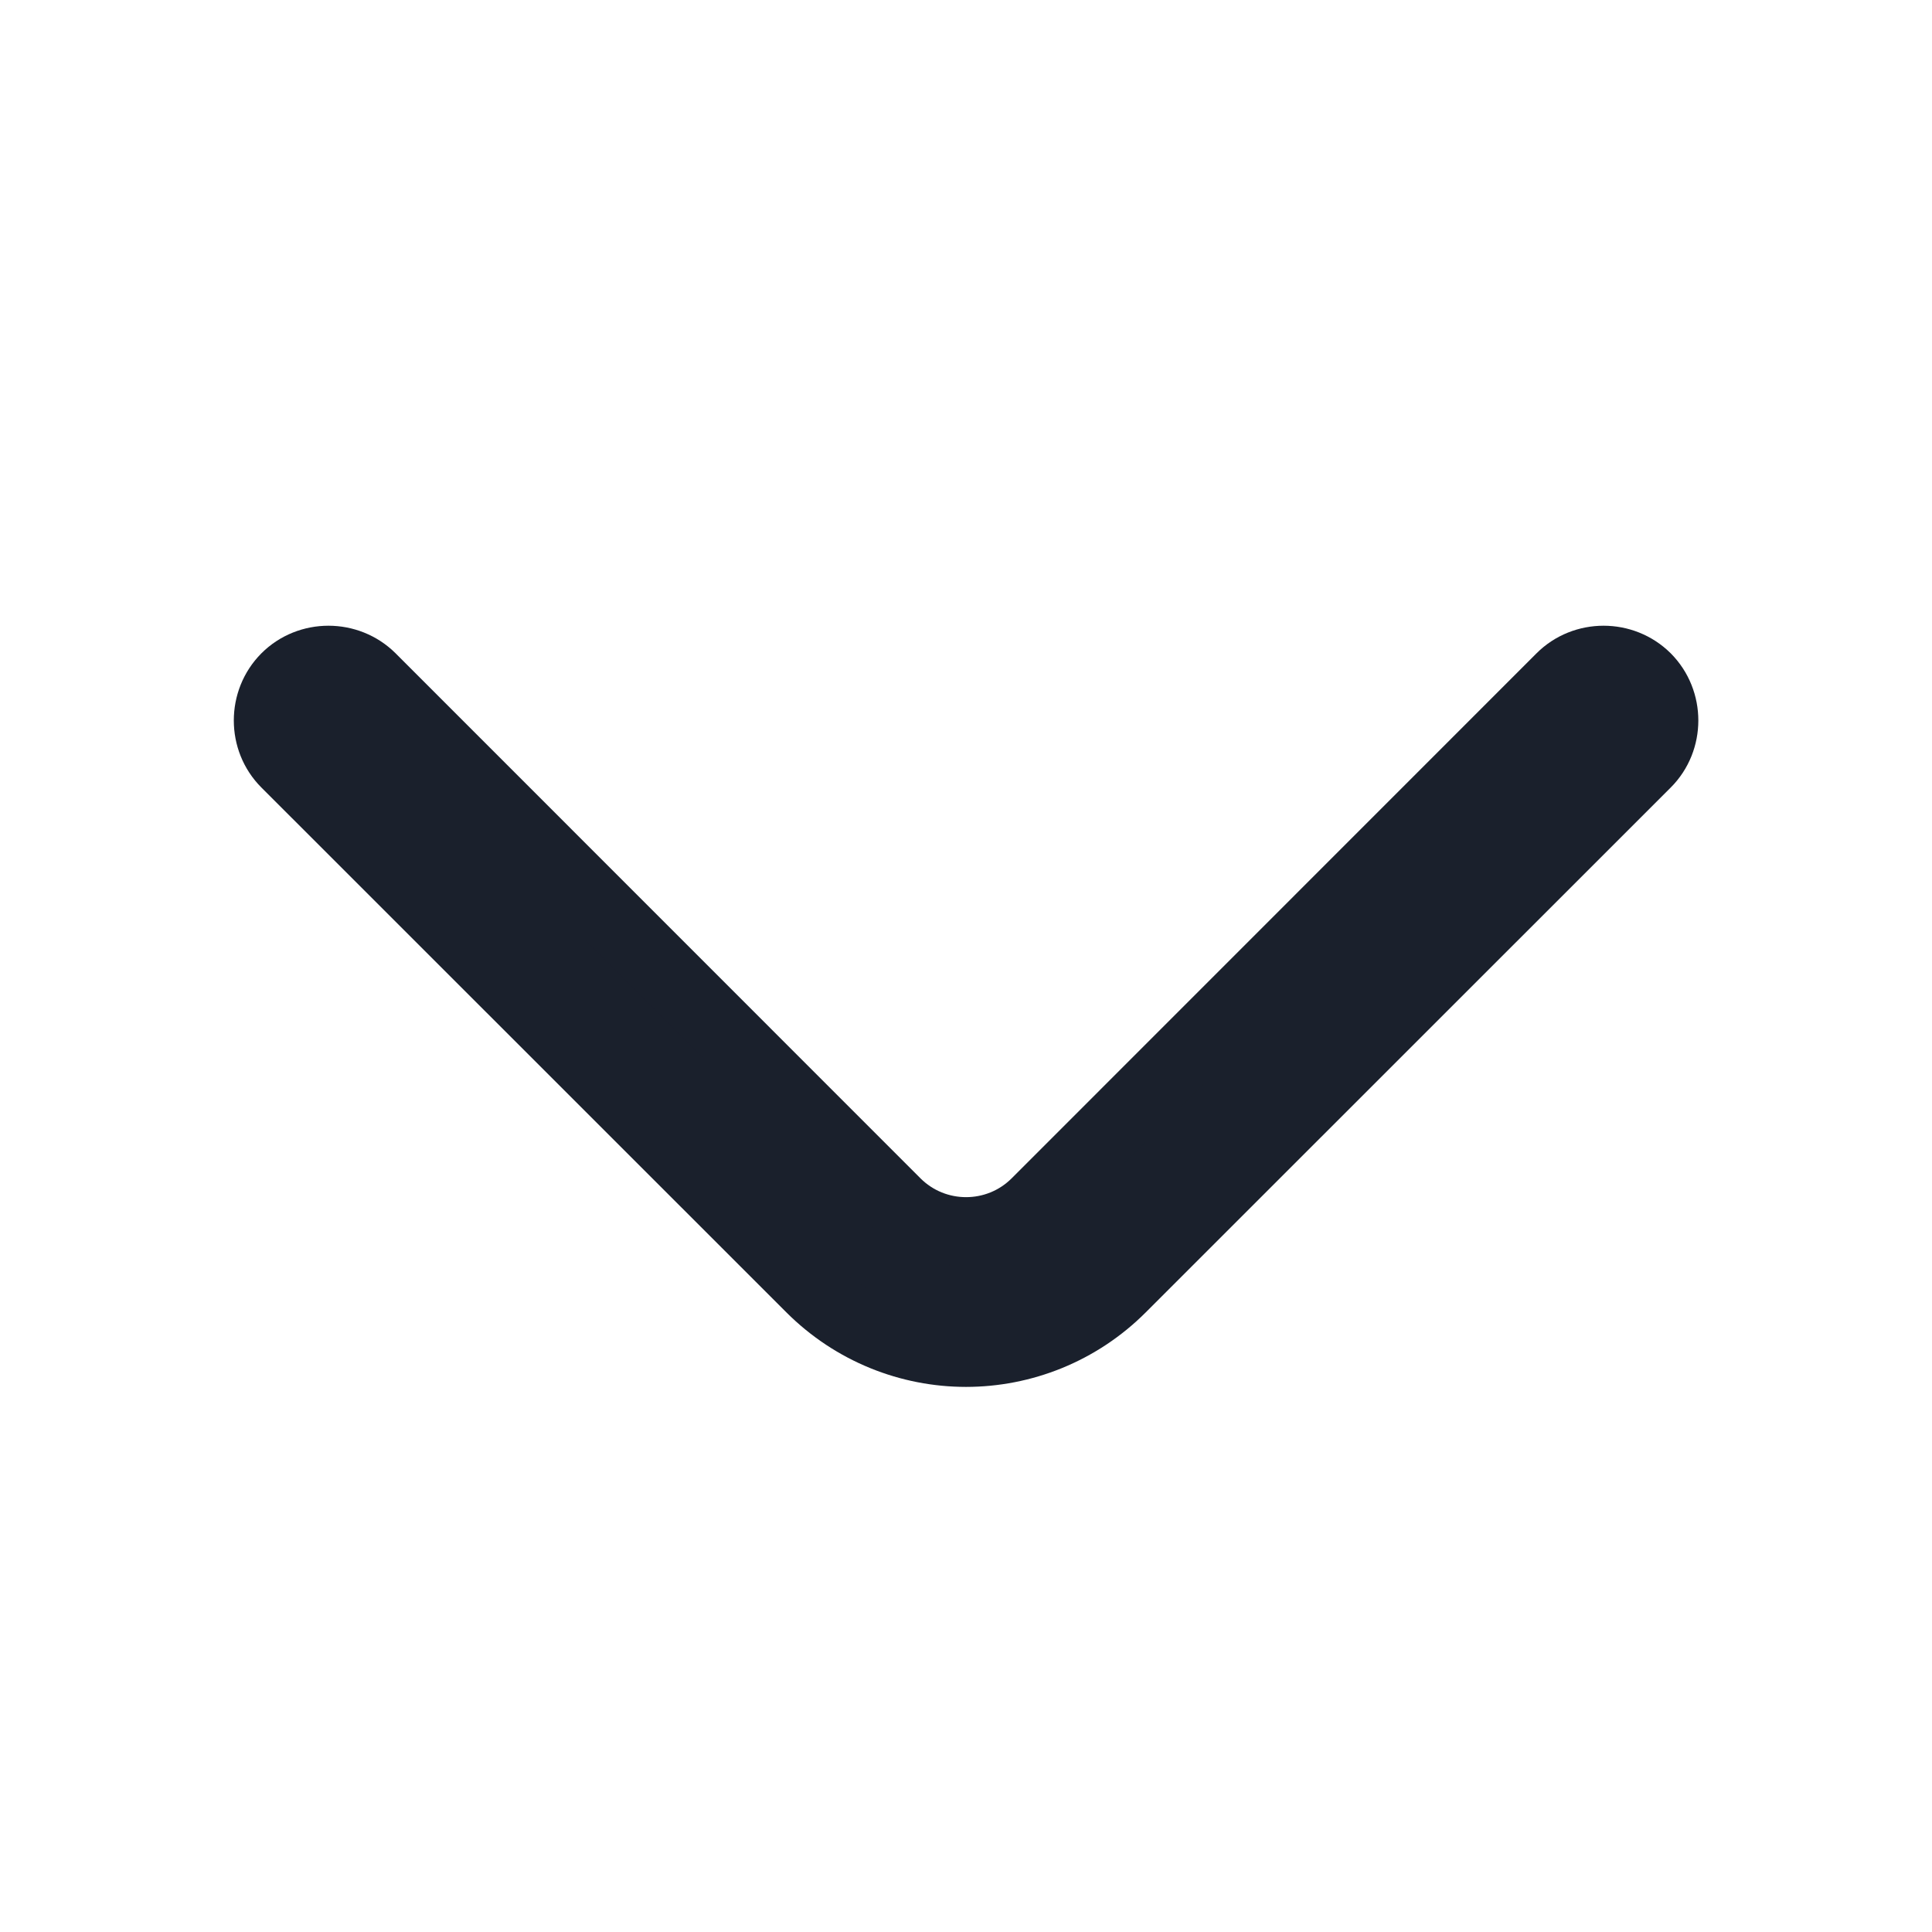
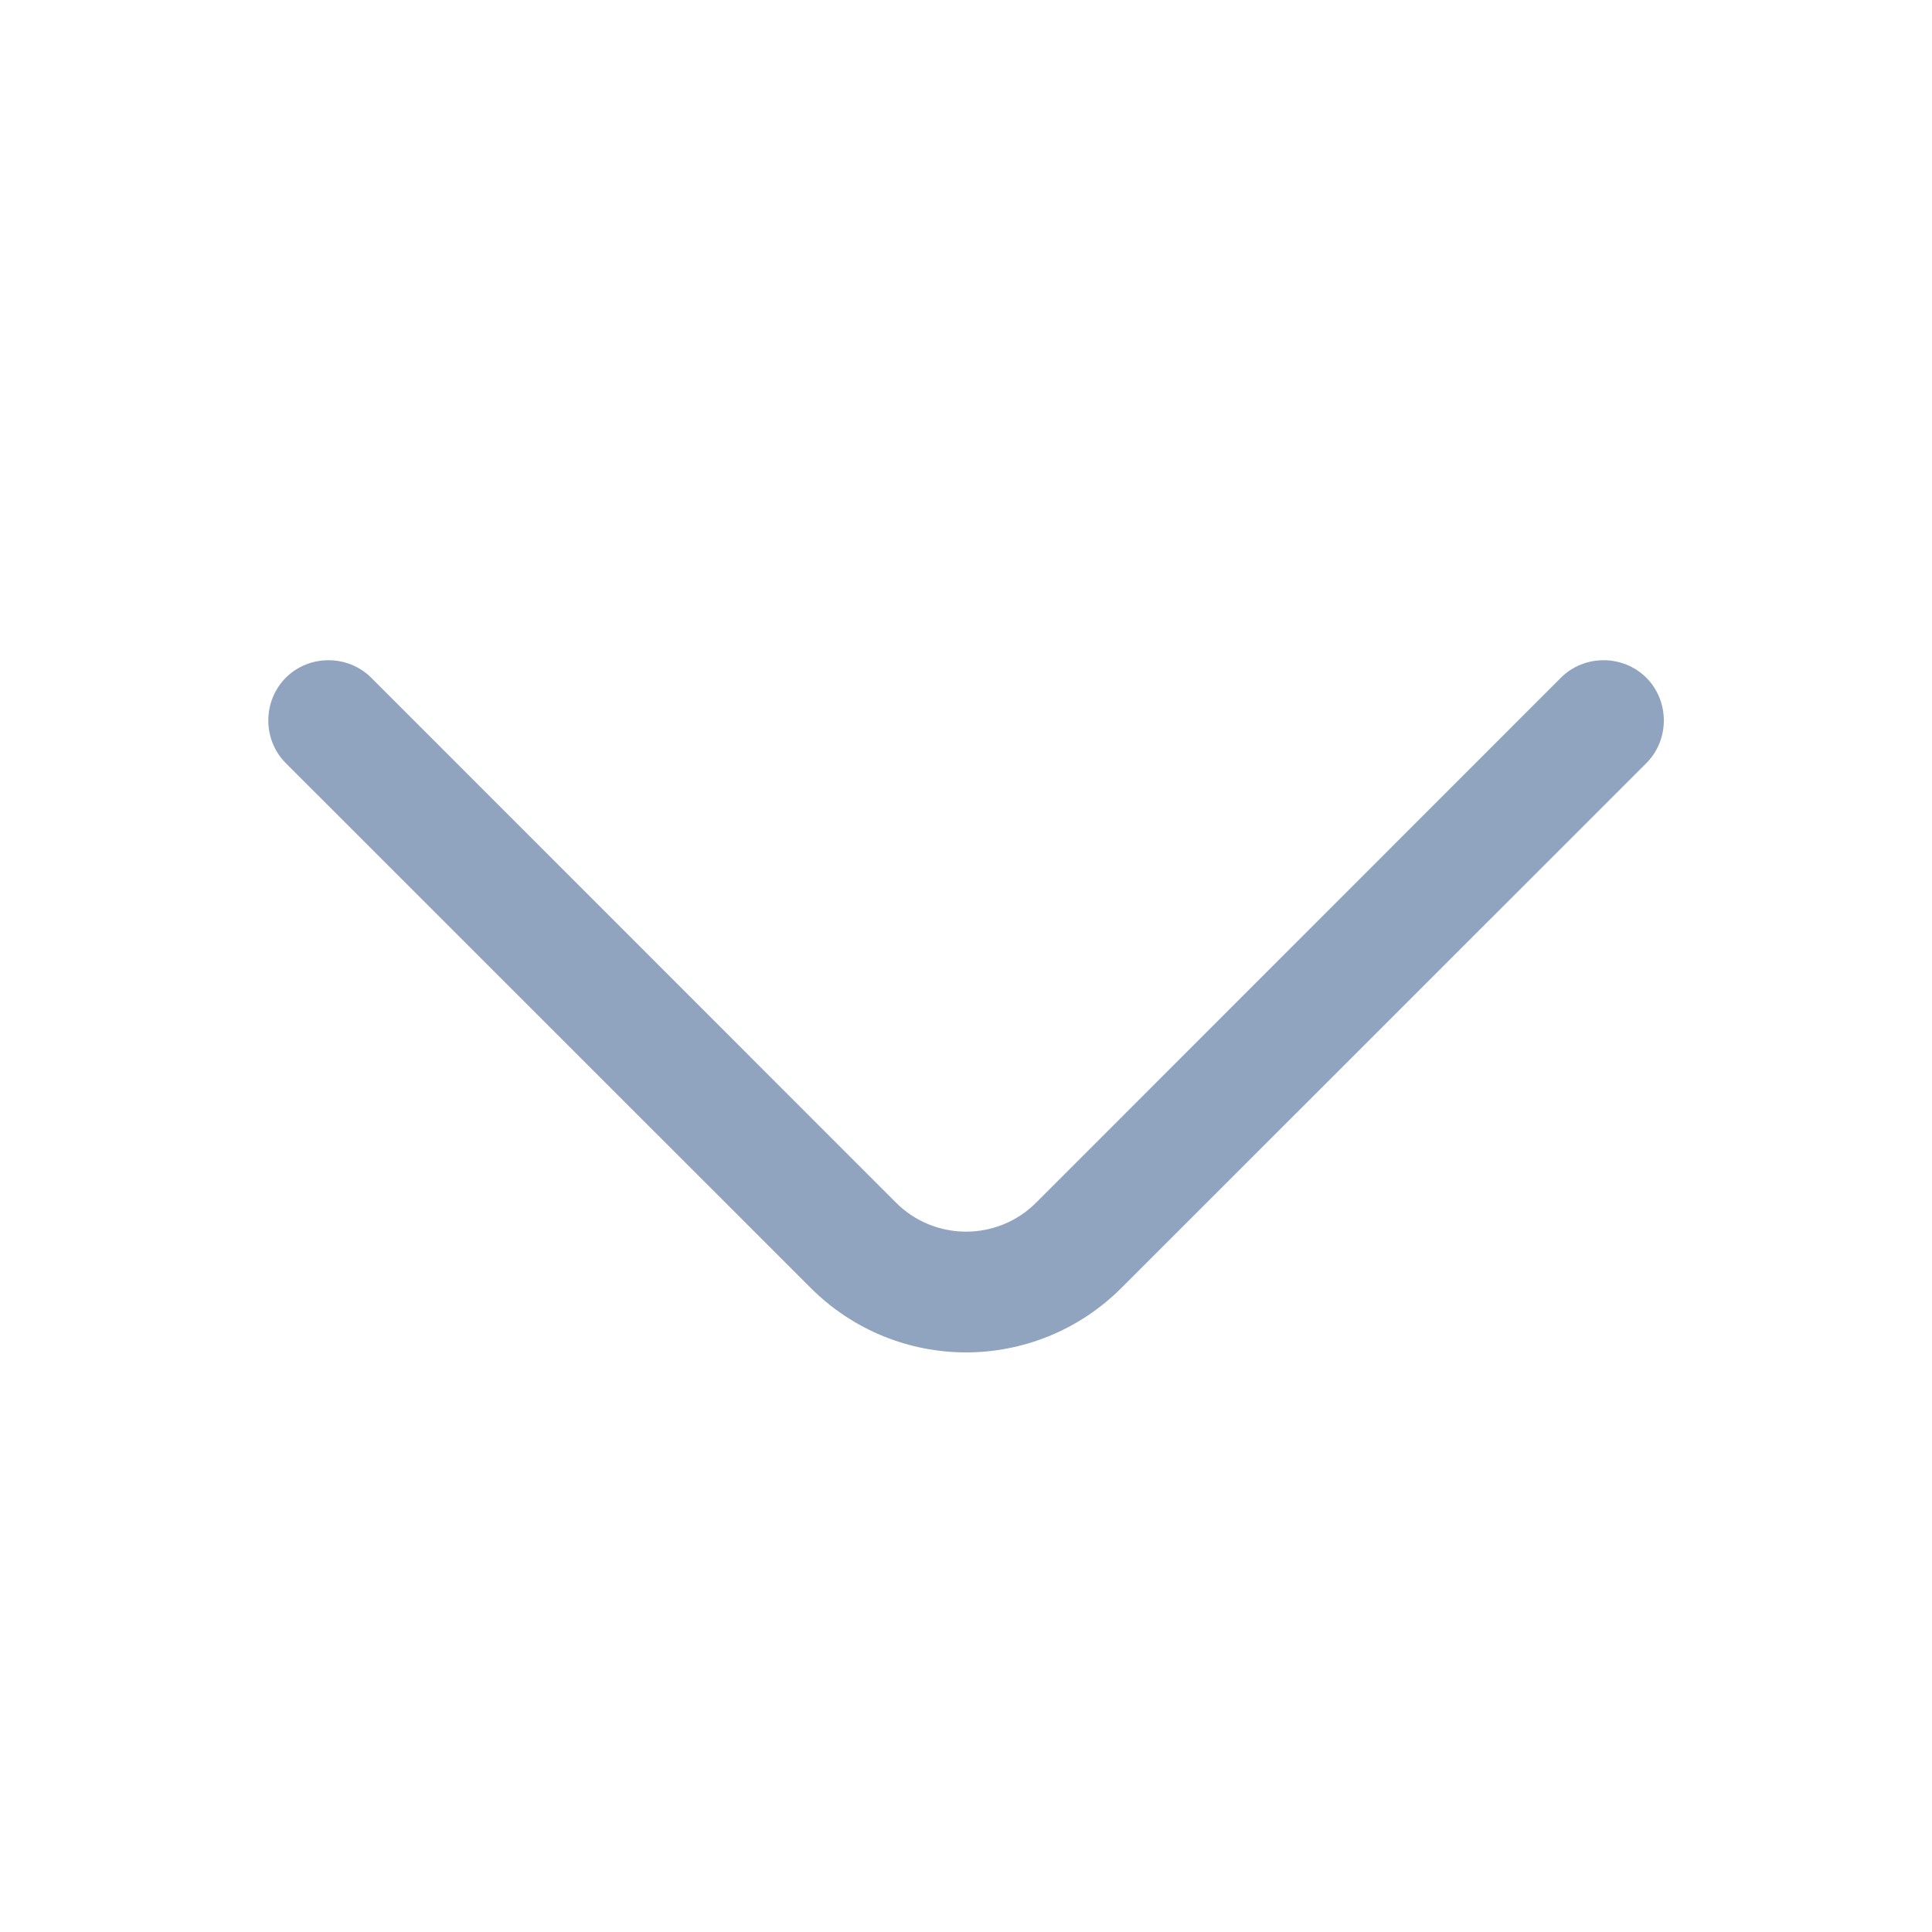
- <svg xmlns="http://www.w3.org/2000/svg" width="14" height="14" viewBox="0 0 14 14" fill="none">
-   <path d="M7 9.8C6.592 9.8 6.184 9.642 5.875 9.333L2.071 5.53C1.902 5.361 1.902 5.081 2.071 4.911C2.24 4.742 2.52 4.742 2.69 4.911L6.493 8.715C6.773 8.995 7.228 8.995 7.508 8.715L11.311 4.911C11.48 4.742 11.76 4.742 11.93 4.911C12.099 5.081 12.099 5.361 11.93 5.53L8.126 9.333C7.817 9.642 7.409 9.8 7 9.8Z" fill="#1A202C" stroke="#1A202C" stroke-width="0.5" />
+ <svg xmlns="http://www.w3.org/2000/svg" width="14" height="14" viewBox="0 0 14 14" fill="#90A3BF">
+   <path d="M7 9.8C6.592 9.8 6.184 9.642 5.875 9.333L2.071 5.53C1.902 5.361 1.902 5.081 2.071 4.911C2.24 4.742 2.52 4.742 2.69 4.911L6.493 8.715C6.773 8.995 7.228 8.995 7.508 8.715L11.311 4.911C11.48 4.742 11.76 4.742 11.93 4.911C12.099 5.081 12.099 5.361 11.93 5.53L8.126 9.333C7.817 9.642 7.409 9.8 7 9.8Z" stroke-width="0.5" />
</svg>
